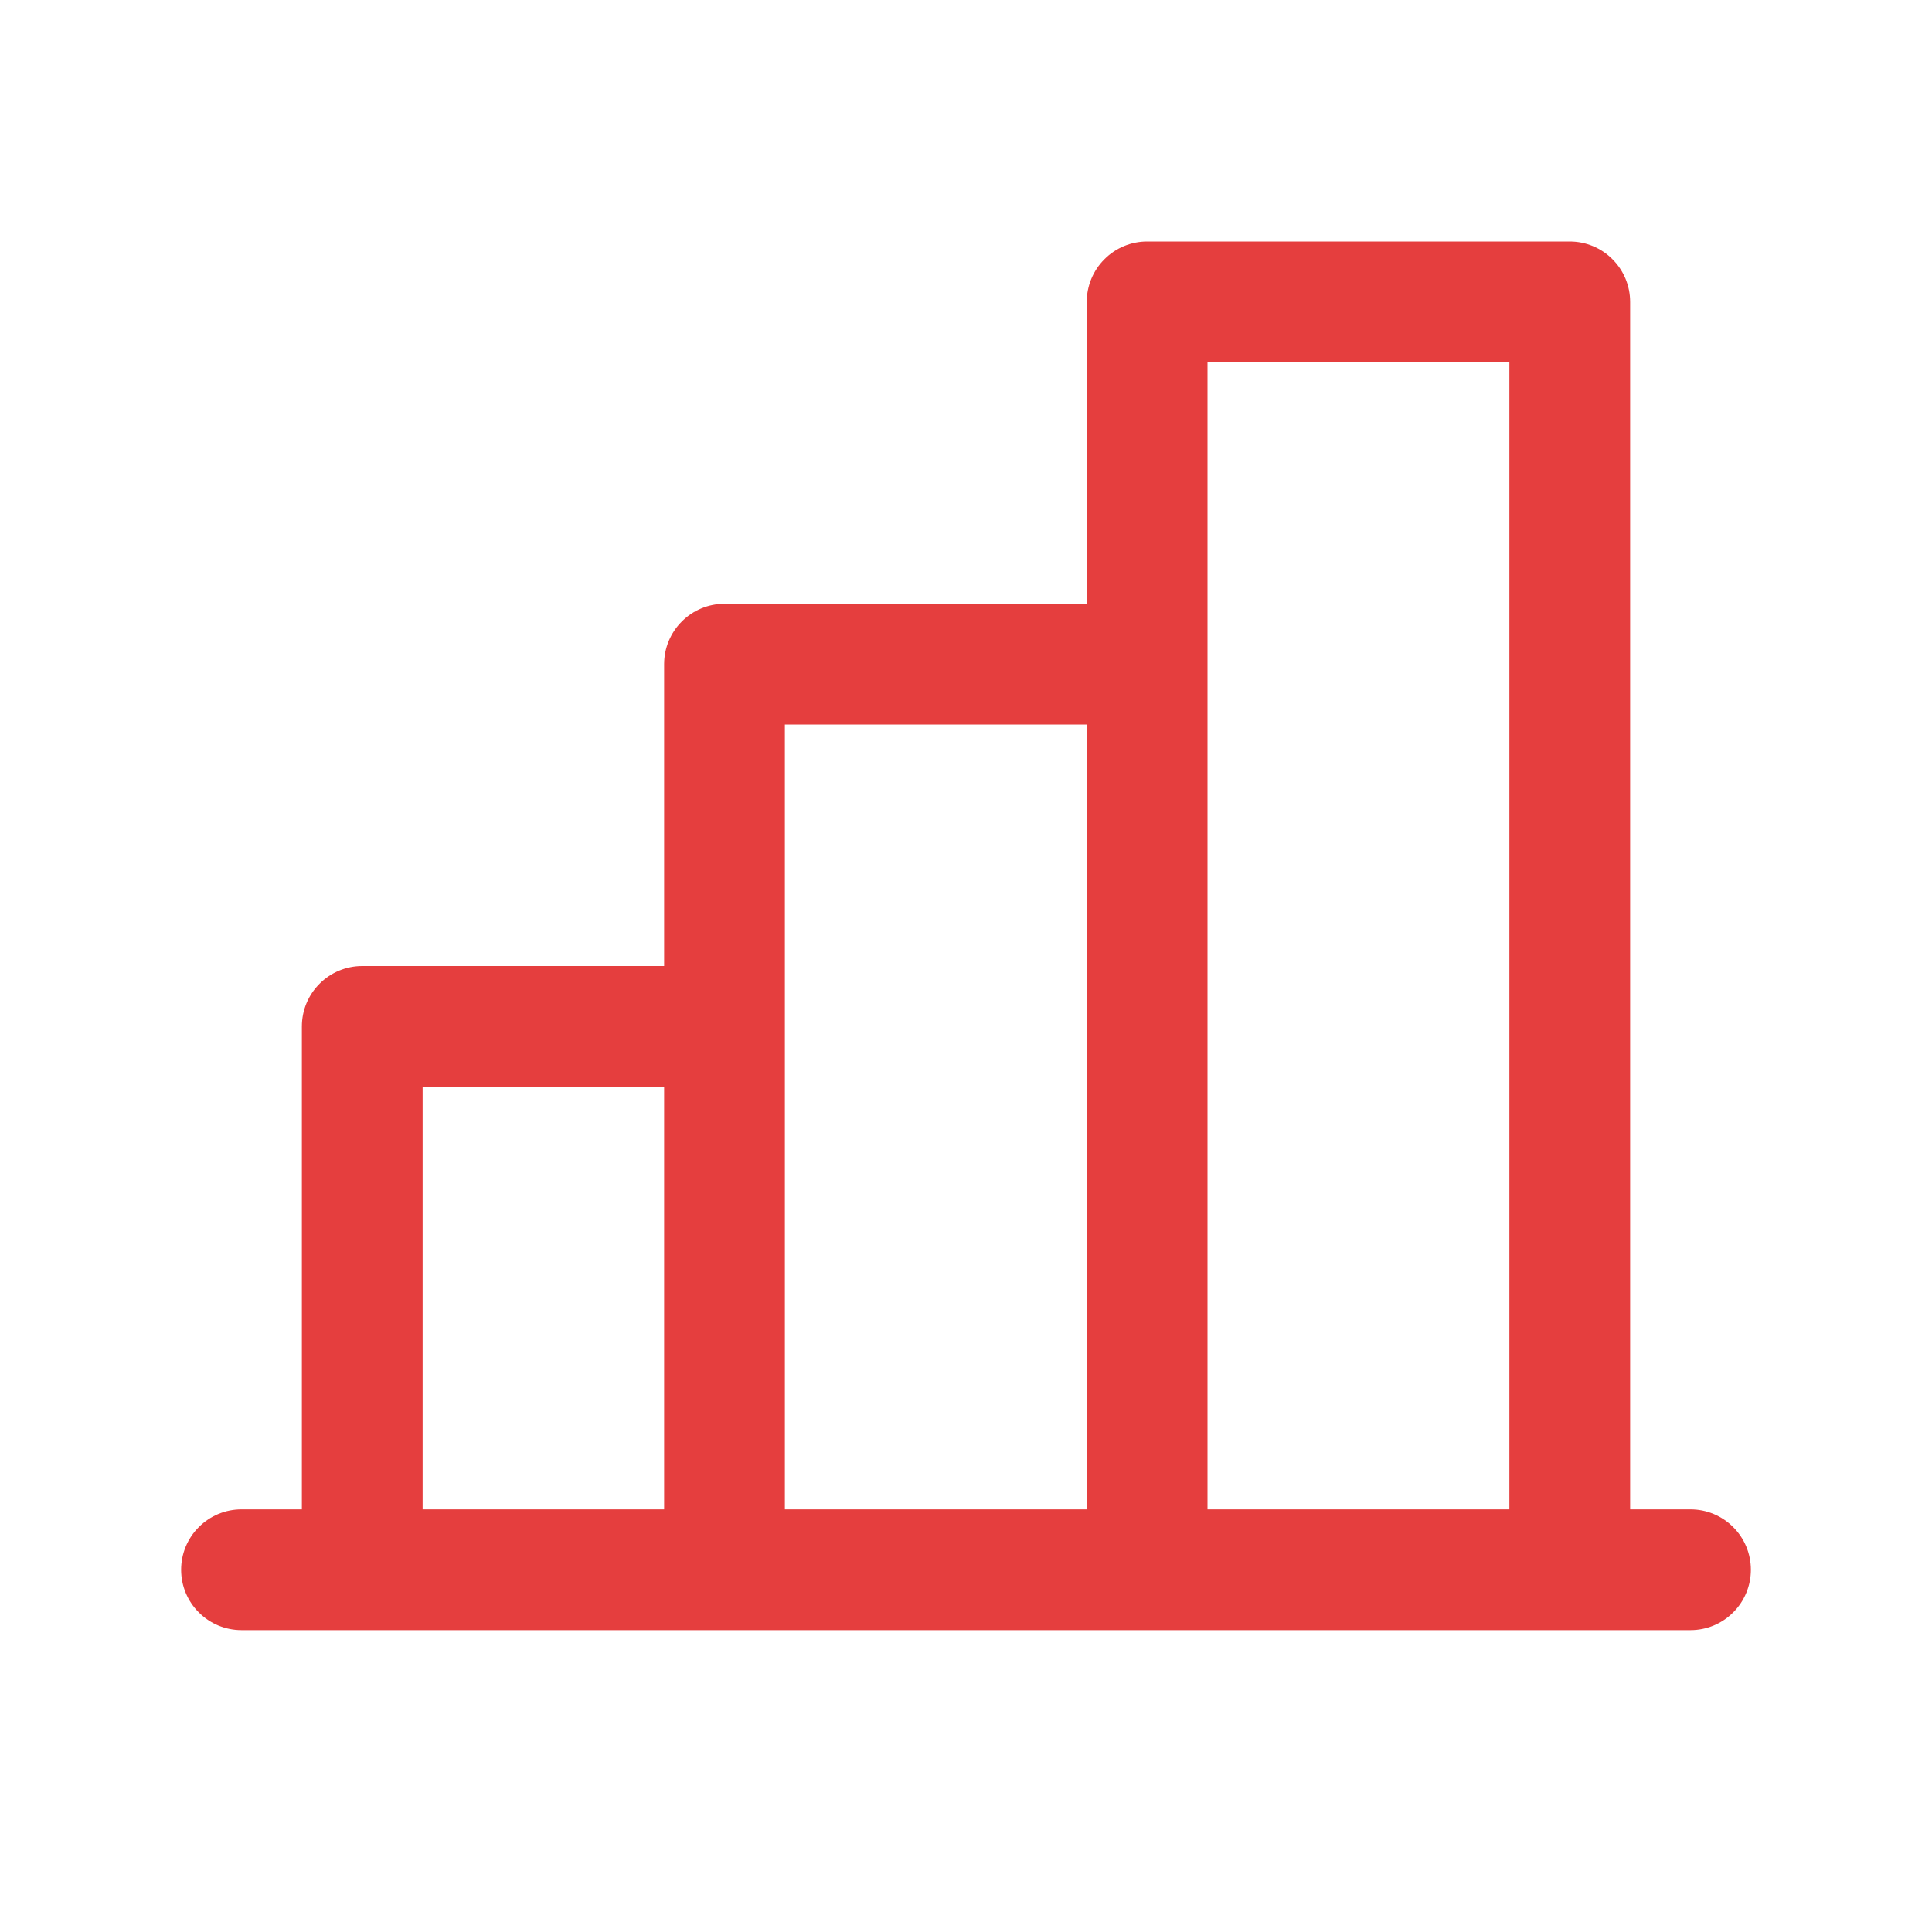
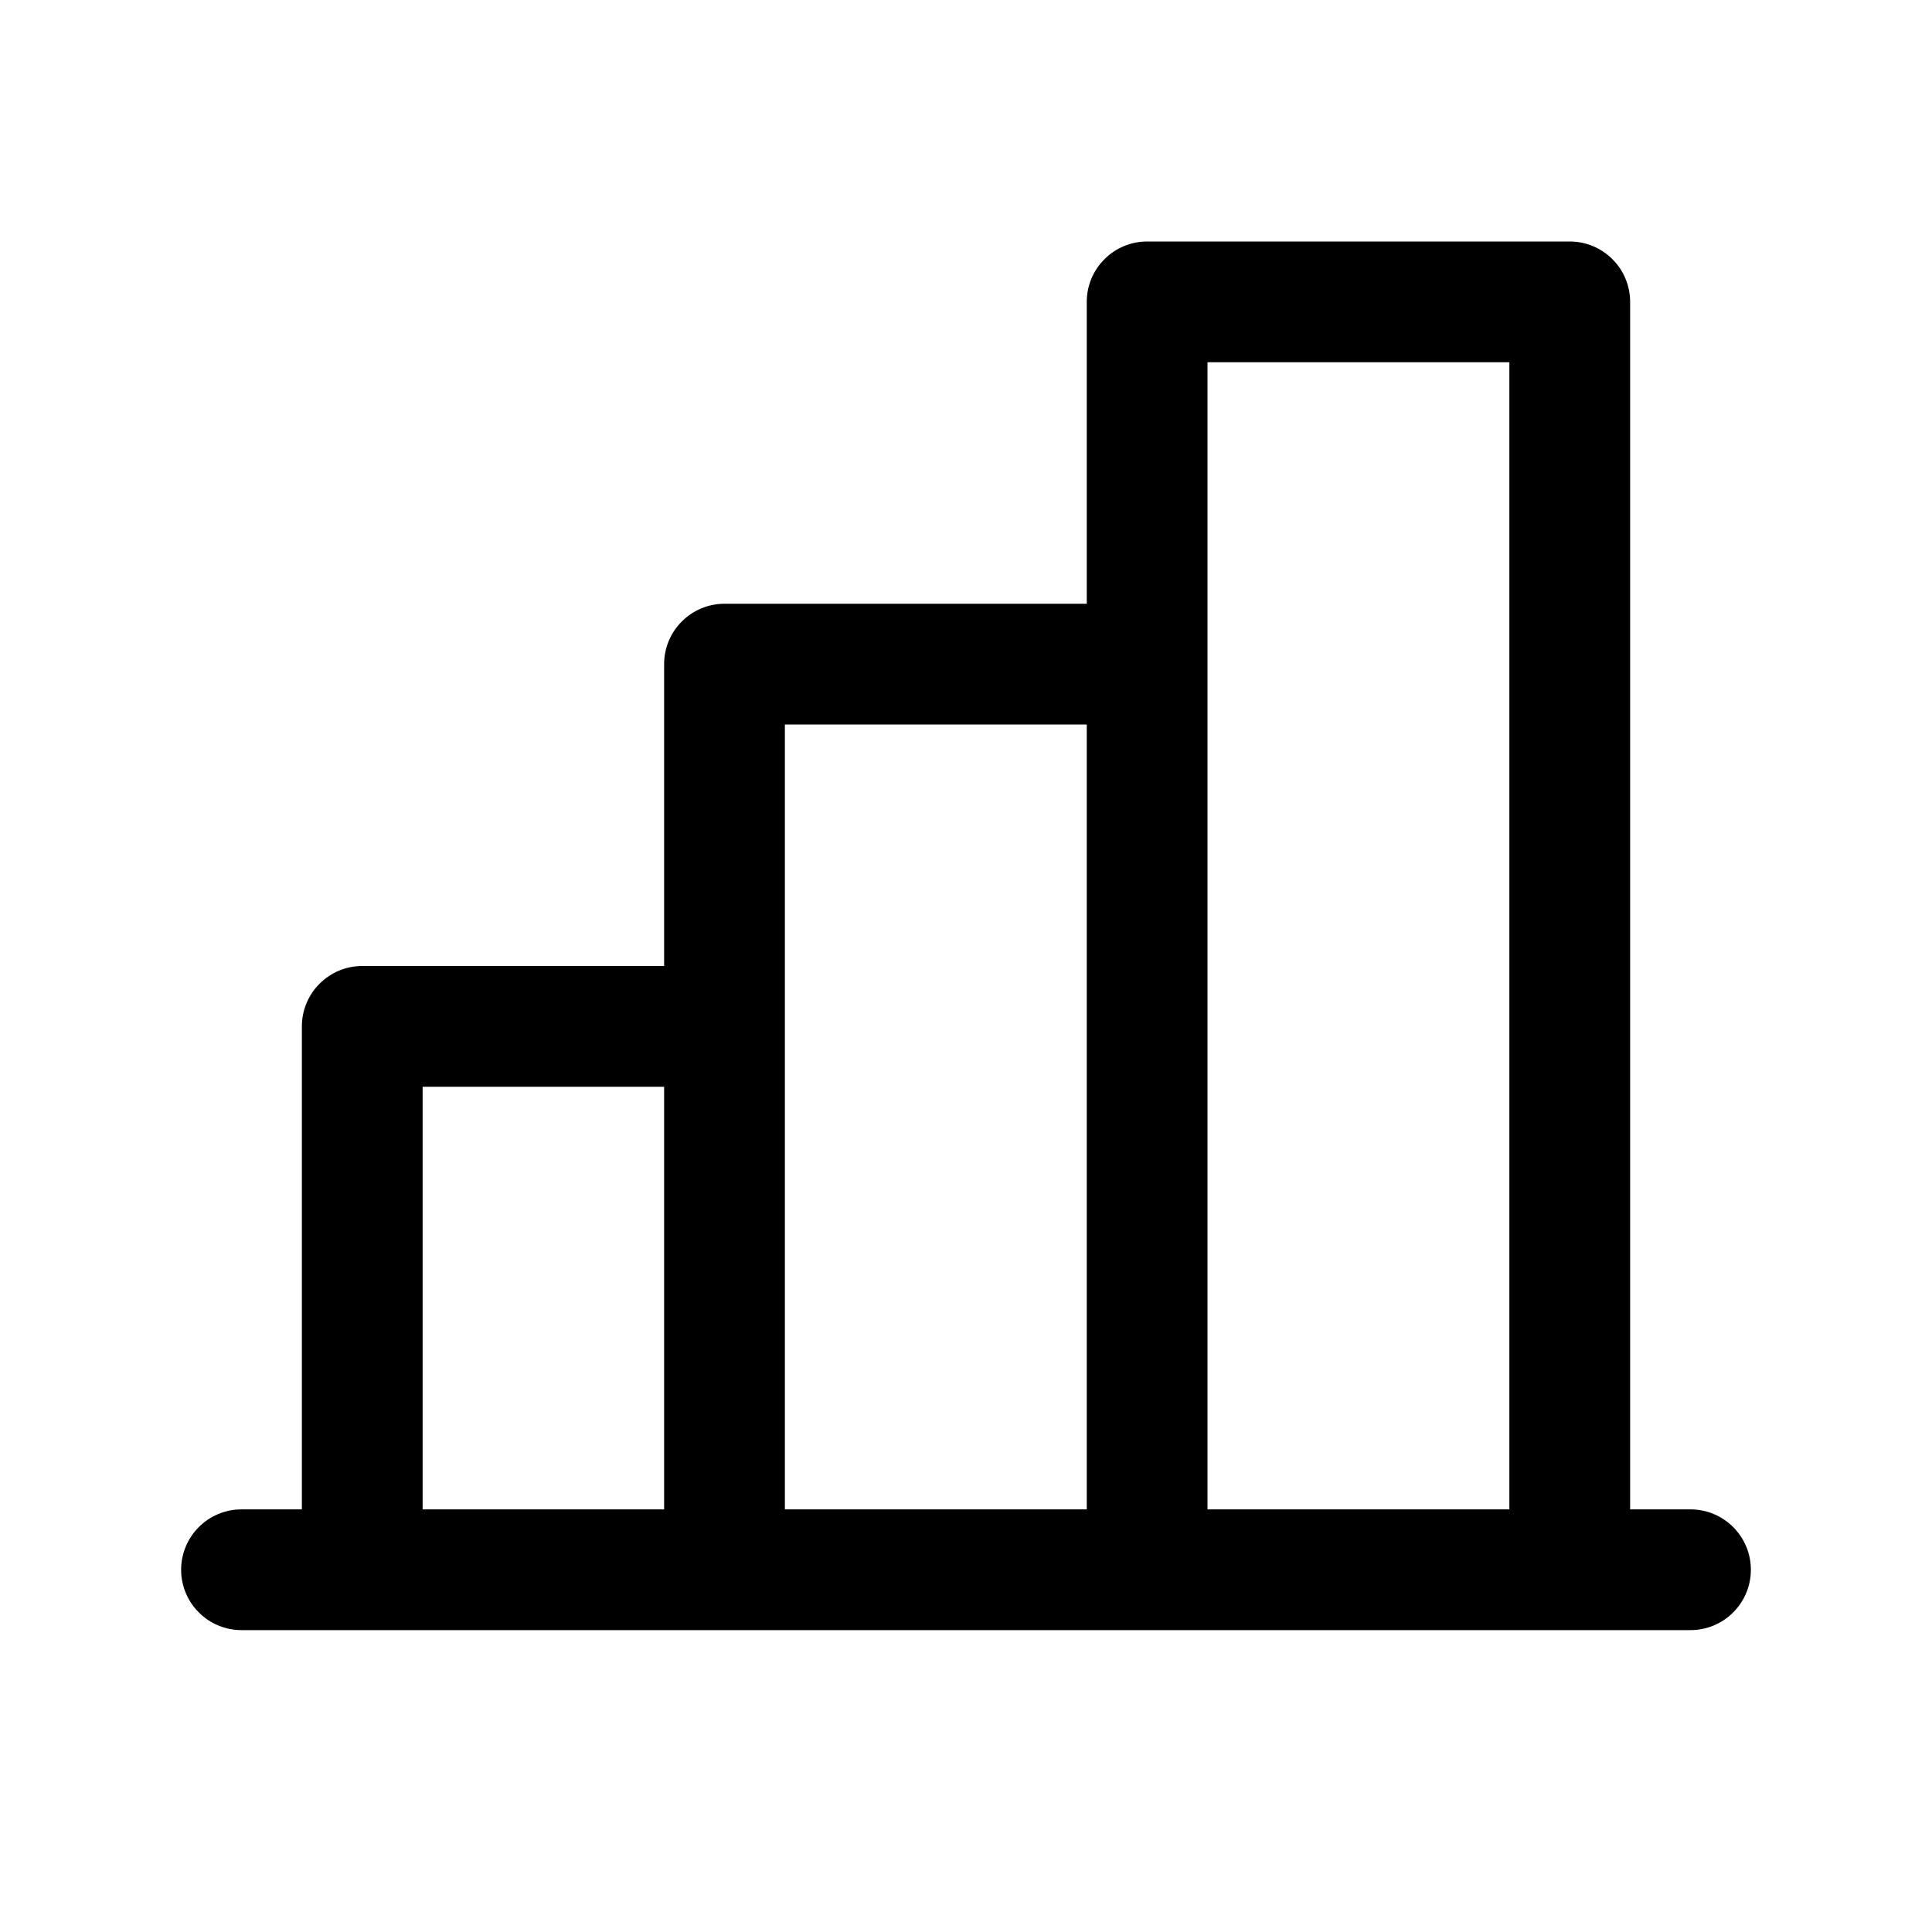
<svg xmlns="http://www.w3.org/2000/svg" width="24" height="24" viewBox="0 0 24 24" fill="none">
-   <path d="M21 18.75H20.25V3.75C20.25 3.551 20.171 3.36 20.03 3.22C19.89 3.079 19.699 3 19.5 3H14.25C14.051 3 13.86 3.079 13.72 3.22C13.579 3.36 13.5 3.551 13.5 3.75V7.5H9C8.801 7.5 8.61 7.579 8.47 7.72C8.329 7.86 8.25 8.051 8.25 8.25V12H4.5C4.301 12 4.11 12.079 3.97 12.22C3.829 12.36 3.75 12.551 3.75 12.75V18.75H3C2.801 18.75 2.61 18.829 2.47 18.97C2.329 19.11 2.25 19.301 2.25 19.5C2.25 19.699 2.329 19.89 2.47 20.03C2.61 20.171 2.801 20.25 3 20.25H21C21.199 20.25 21.39 20.171 21.53 20.03C21.671 19.89 21.75 19.699 21.75 19.5C21.75 19.301 21.671 19.11 21.53 18.97C21.39 18.829 21.199 18.75 21 18.75ZM15 4.5H18.75V18.75H15V4.5ZM9.75 9H13.5V18.75H9.75V9ZM5.25 13.5H8.25V18.75H5.25V13.5Z" fill="#E53E3E" />
+   <path d="M21 18.75H20.25V3.75C20.25 3.551 20.171 3.36 20.03 3.22C19.89 3.079 19.699 3 19.5 3H14.25C14.051 3 13.86 3.079 13.72 3.22C13.579 3.36 13.5 3.551 13.5 3.75V7.5H9C8.801 7.5 8.61 7.579 8.47 7.72C8.329 7.86 8.25 8.051 8.25 8.25V12H4.5C4.301 12 4.11 12.079 3.97 12.22C3.829 12.36 3.75 12.551 3.75 12.75V18.75H3C2.801 18.75 2.61 18.829 2.47 18.97C2.329 19.11 2.25 19.301 2.25 19.5C2.25 19.699 2.329 19.89 2.47 20.03C2.61 20.171 2.801 20.25 3 20.25H21C21.199 20.25 21.39 20.171 21.53 20.03C21.671 19.89 21.75 19.699 21.75 19.5C21.75 19.301 21.671 19.11 21.53 18.97C21.39 18.829 21.199 18.75 21 18.75ZM15 4.5H18.75V18.75H15V4.5ZM9.75 9H13.5V18.75H9.75V9ZM5.25 13.5H8.25V18.75H5.25V13.5Z" fill="currentColor" />
</svg>
